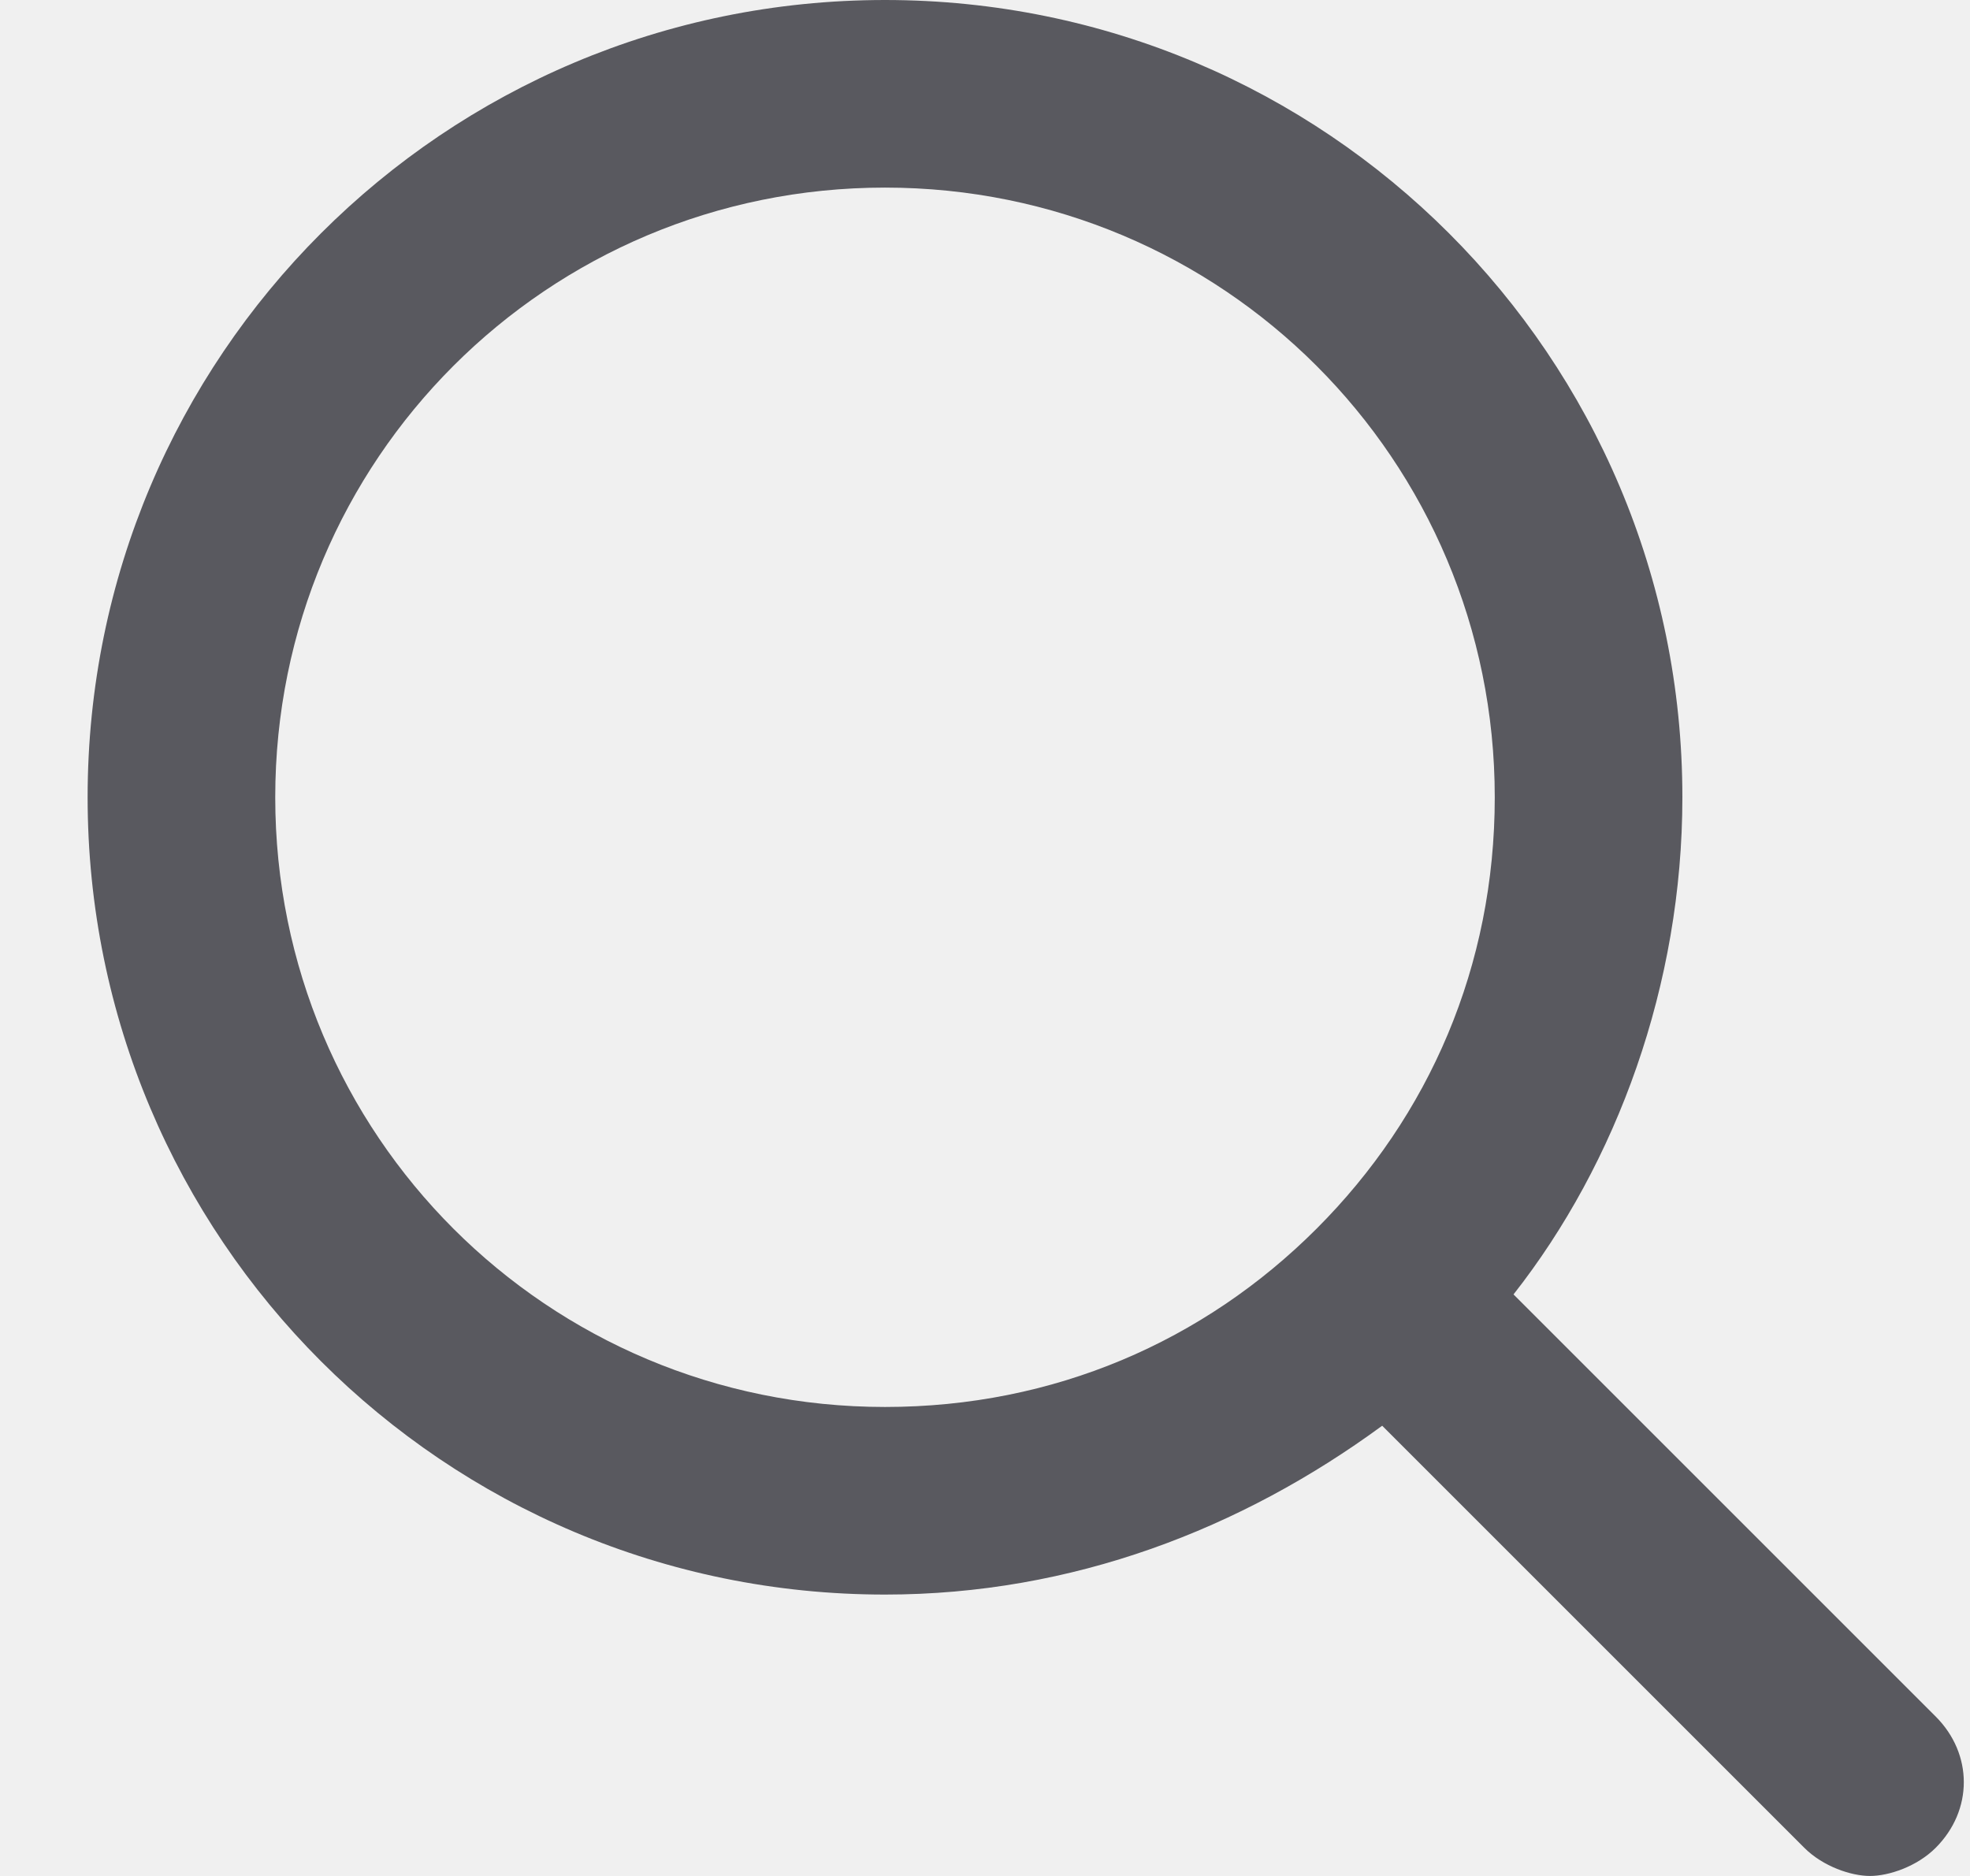
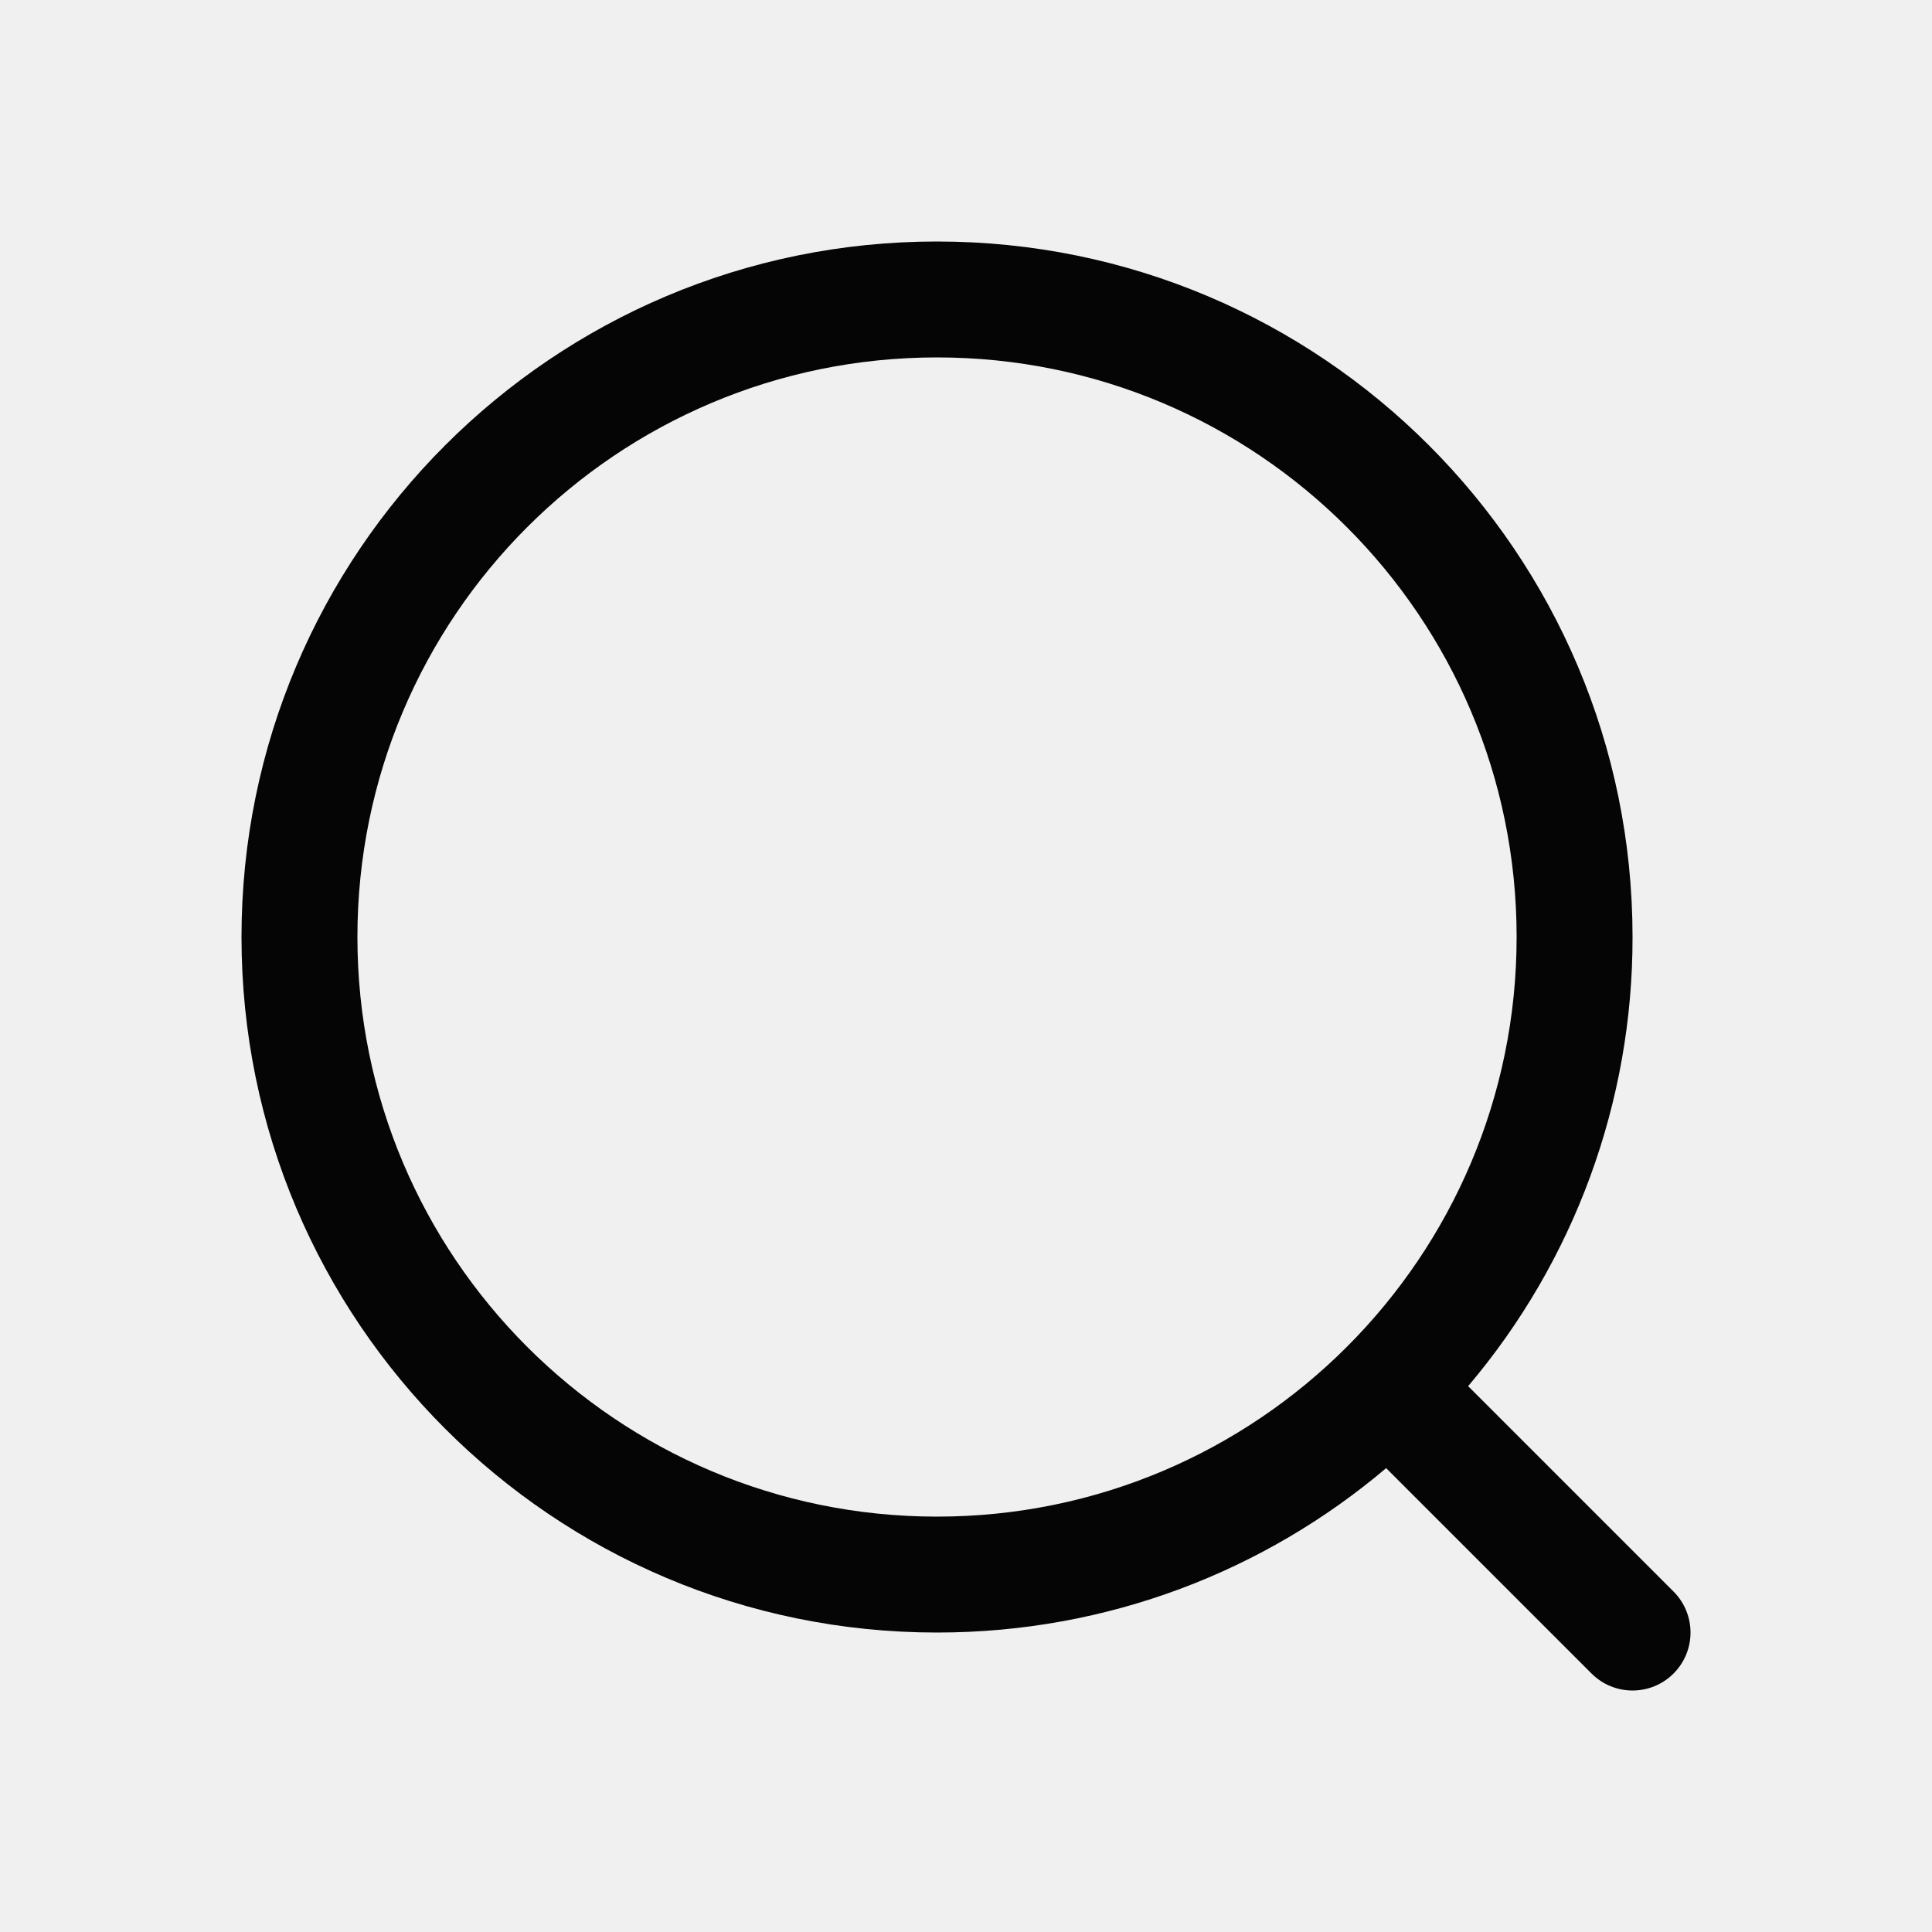
- <svg xmlns="http://www.w3.org/2000/svg" xmlns:xlink="http://www.w3.org/1999/xlink" width="21px" height="20px" viewBox="0 0 21 20" version="1.1">
-   <defs>
-     <path d="M19.7,18.3 L15.2,13.8 C16.3,12.4 17,10.5 17,8.5 C17,3.8 13.2,0 8.5,0 C3.8,0 0,3.8 0,8.5 C0,13.2 3.8,17 8.5,17 C10.5,17 12.3,16.3 13.8,15.2 L18.3,19.7 C18.5,19.9 18.8,20 19,20 C19.2,20 19.5,19.9 19.7,19.7 C20.1,19.3 20.1,18.7 19.7,18.3 Z M2,8.5 C2,4.9 4.9,2 8.5,2 C12.1,2 15,4.9 15,8.5 C15,10.3 14.3,11.9 13.1,13.1 C13.1,13.1 13.1,13.1 13.1,13.1 C13.1,13.1 13.1,13.1 13.1,13.1 C11.9,14.3 10.3,15 8.5,15 C4.9,15 2,12.1 2,8.5 Z" id="path-1" />
-   </defs>
-   <g id="Symbols" stroke="none" stroke-width="1" fill="none" fill-rule="evenodd">
-     <g id="Components/Qwant/Layout/Main-search/Active" transform="translate(-677, -24)">
-       <g id="Components/Main-search/Active">
-         <g id="Icons/24x24/search" transform="translate(677.934, 24)">
-           <mask id="mask-2" fill="white">
-             <use xlink:href="#path-1" />
-           </mask>
-           <use id="Mask" fill="#59595F" fill-rule="nonzero" xlink:href="#path-1" />
-         </g>
-       </g>
-     </g>
+ <svg xmlns="http://www.w3.org/2000/svg" width="32" height="32">
+   <g fill="none" fill-rule="evenodd">
+     <path d="M0 0h32v32H0z" />
+     <path d="M24.317 22.959a11.474 11.474 0 0 0 2.723-7.439C27.04 9.158 21.882 4 15.52 4 9.158 4 4 9.158 4 15.52c0 6.362 5.158 11.52 11.52 11.52 2.836 0 5.432-1.024 7.439-2.723l3.402 3.402a.96.96 0 1 0 1.358-1.358l-3.402-3.402zm.803-7.439a9.6 9.6 0 1 1-19.2 0 9.6 9.6 0 0 1 19.2 0z" fill="#050506" />
  </g>
</svg>
